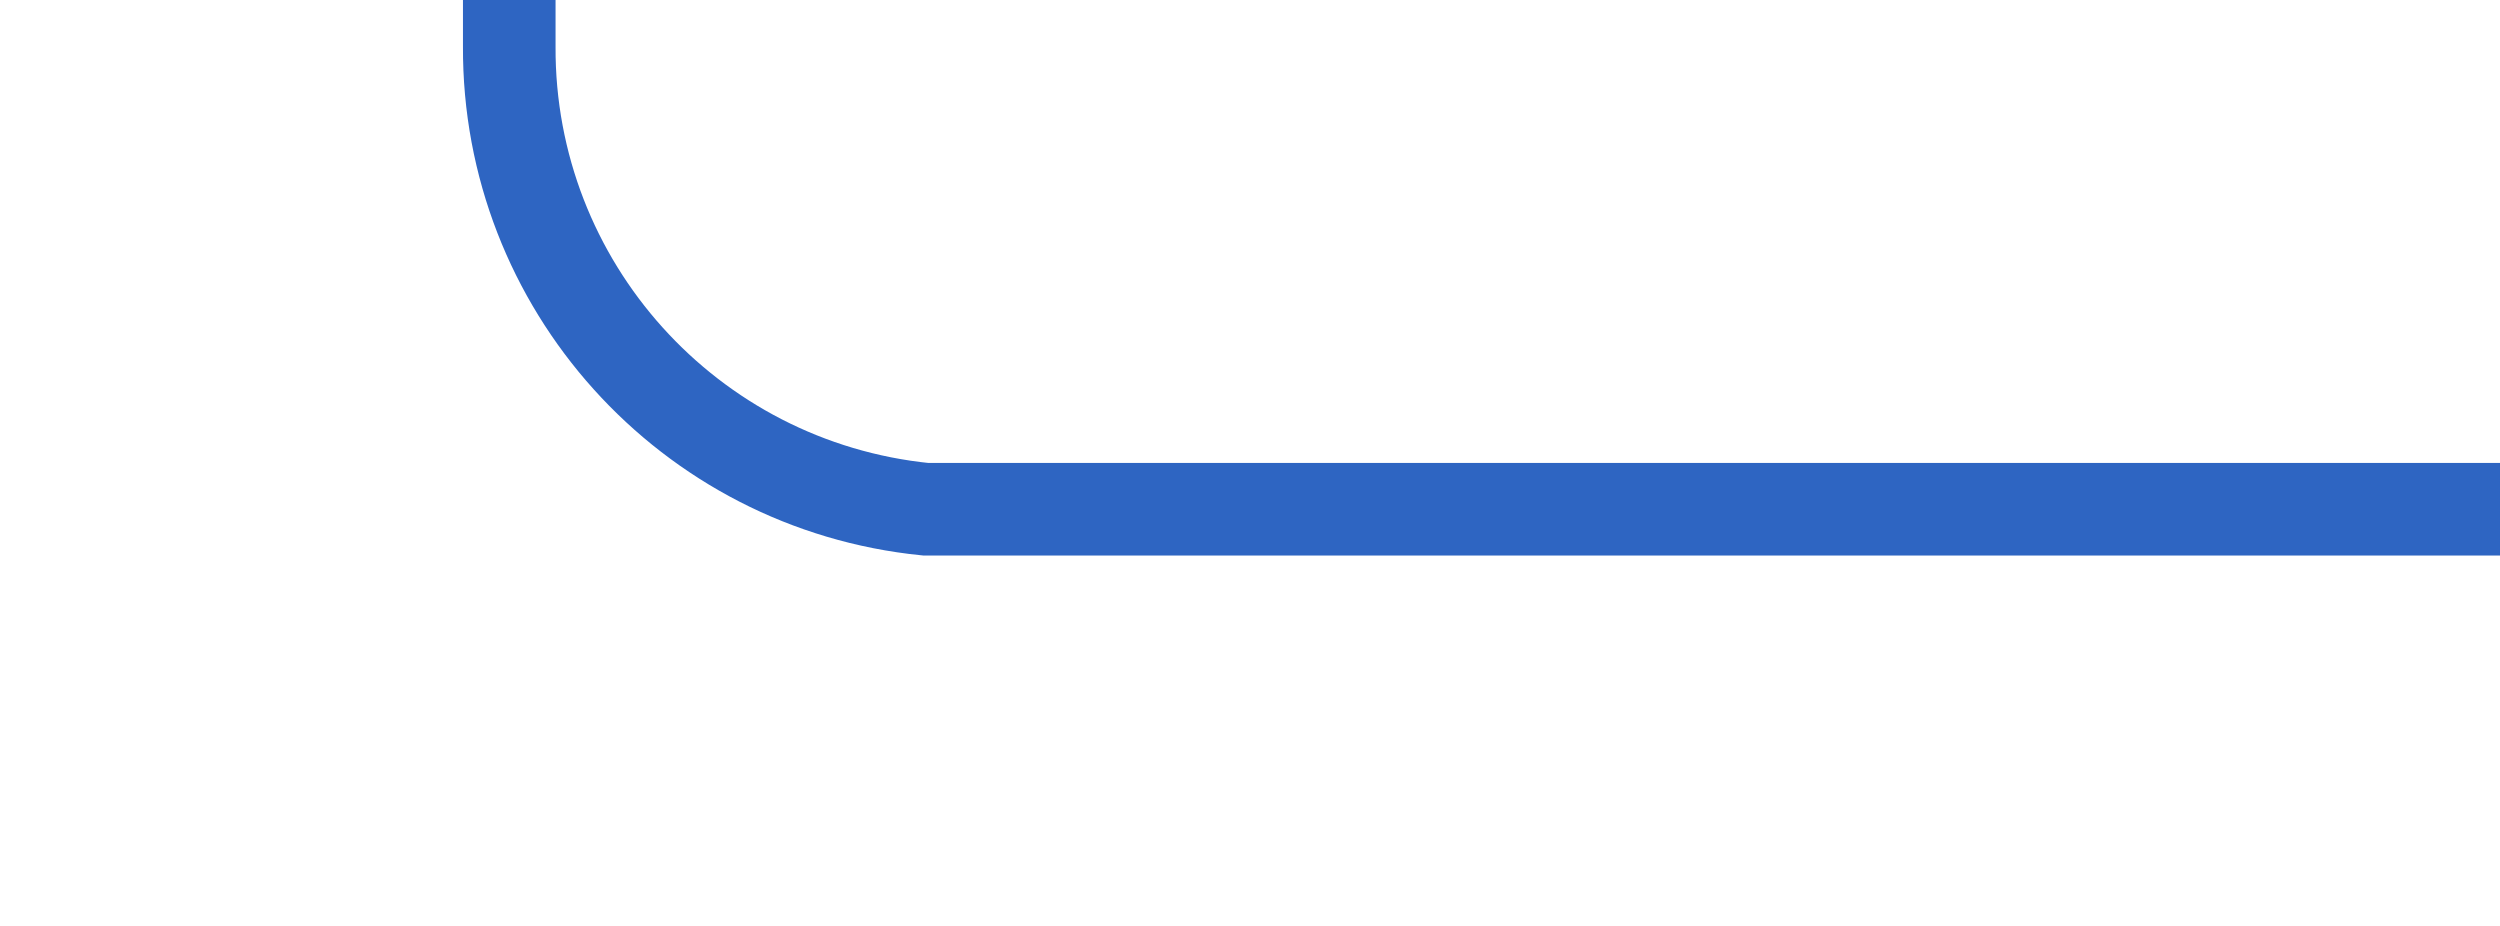
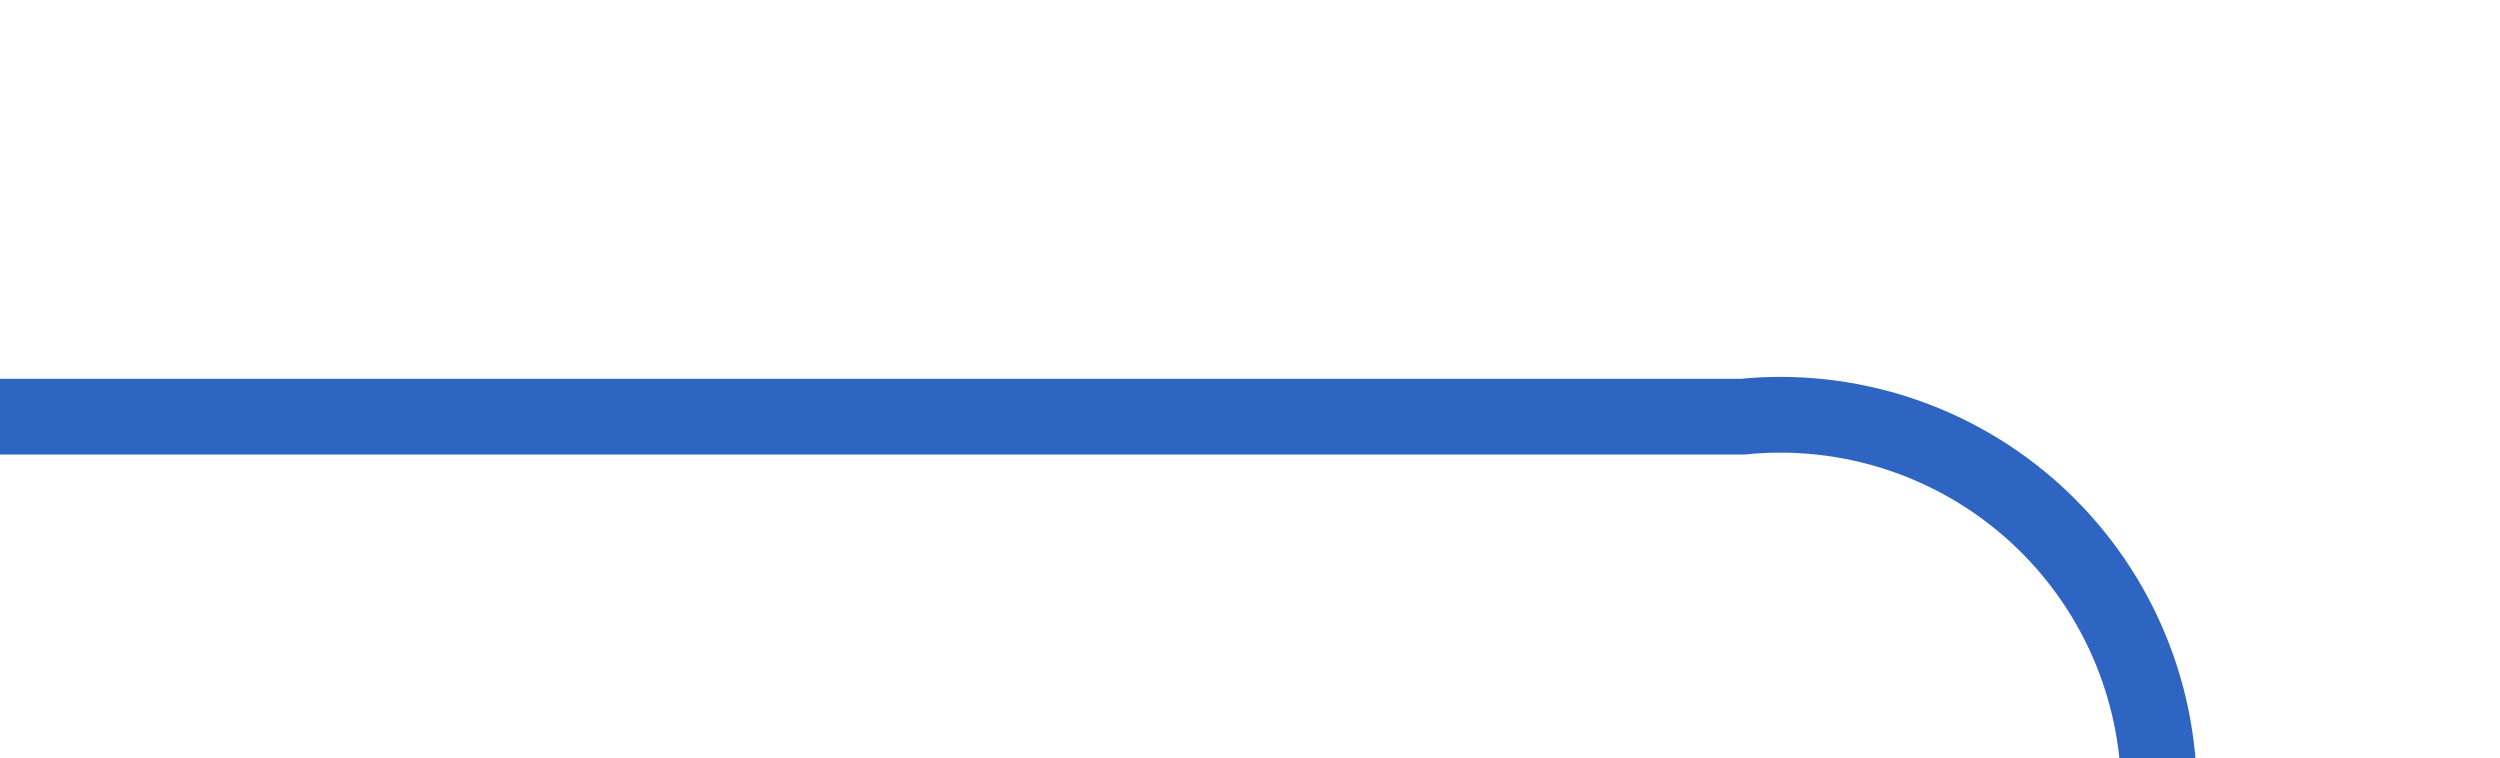
- <svg xmlns="http://www.w3.org/2000/svg" version="1.1" width="27px" height="10px" preserveAspectRatio="xMinYMid meet" viewBox="275 6710  27 8">
-   <path d="M 302 6714.5  L 285 6714.5  A 5 5 0 0 1 280.5 6709.5 L 280.5 6583  A 5 5 0 0 0 275.5 6578.5 L 262 6578.5  " stroke-width="1" stroke="#2e65c2" fill="none" />
+ <svg xmlns="http://www.w3.org/2000/svg" version="1.1" width="33px" height="10px" preserveAspectRatio="xMinYMid meet" viewBox="262 6574  33 8">
+   <path d="M 262 6578.5  L 285 6578.5  A 5 5 0 0 1 290.5 6583.5 L 290.5 6593  A 5 5 0 0 0 295.5 6598.5 L 302 6598.5  " stroke-width="1" stroke="#2e65c2" fill="none" />
</svg>
